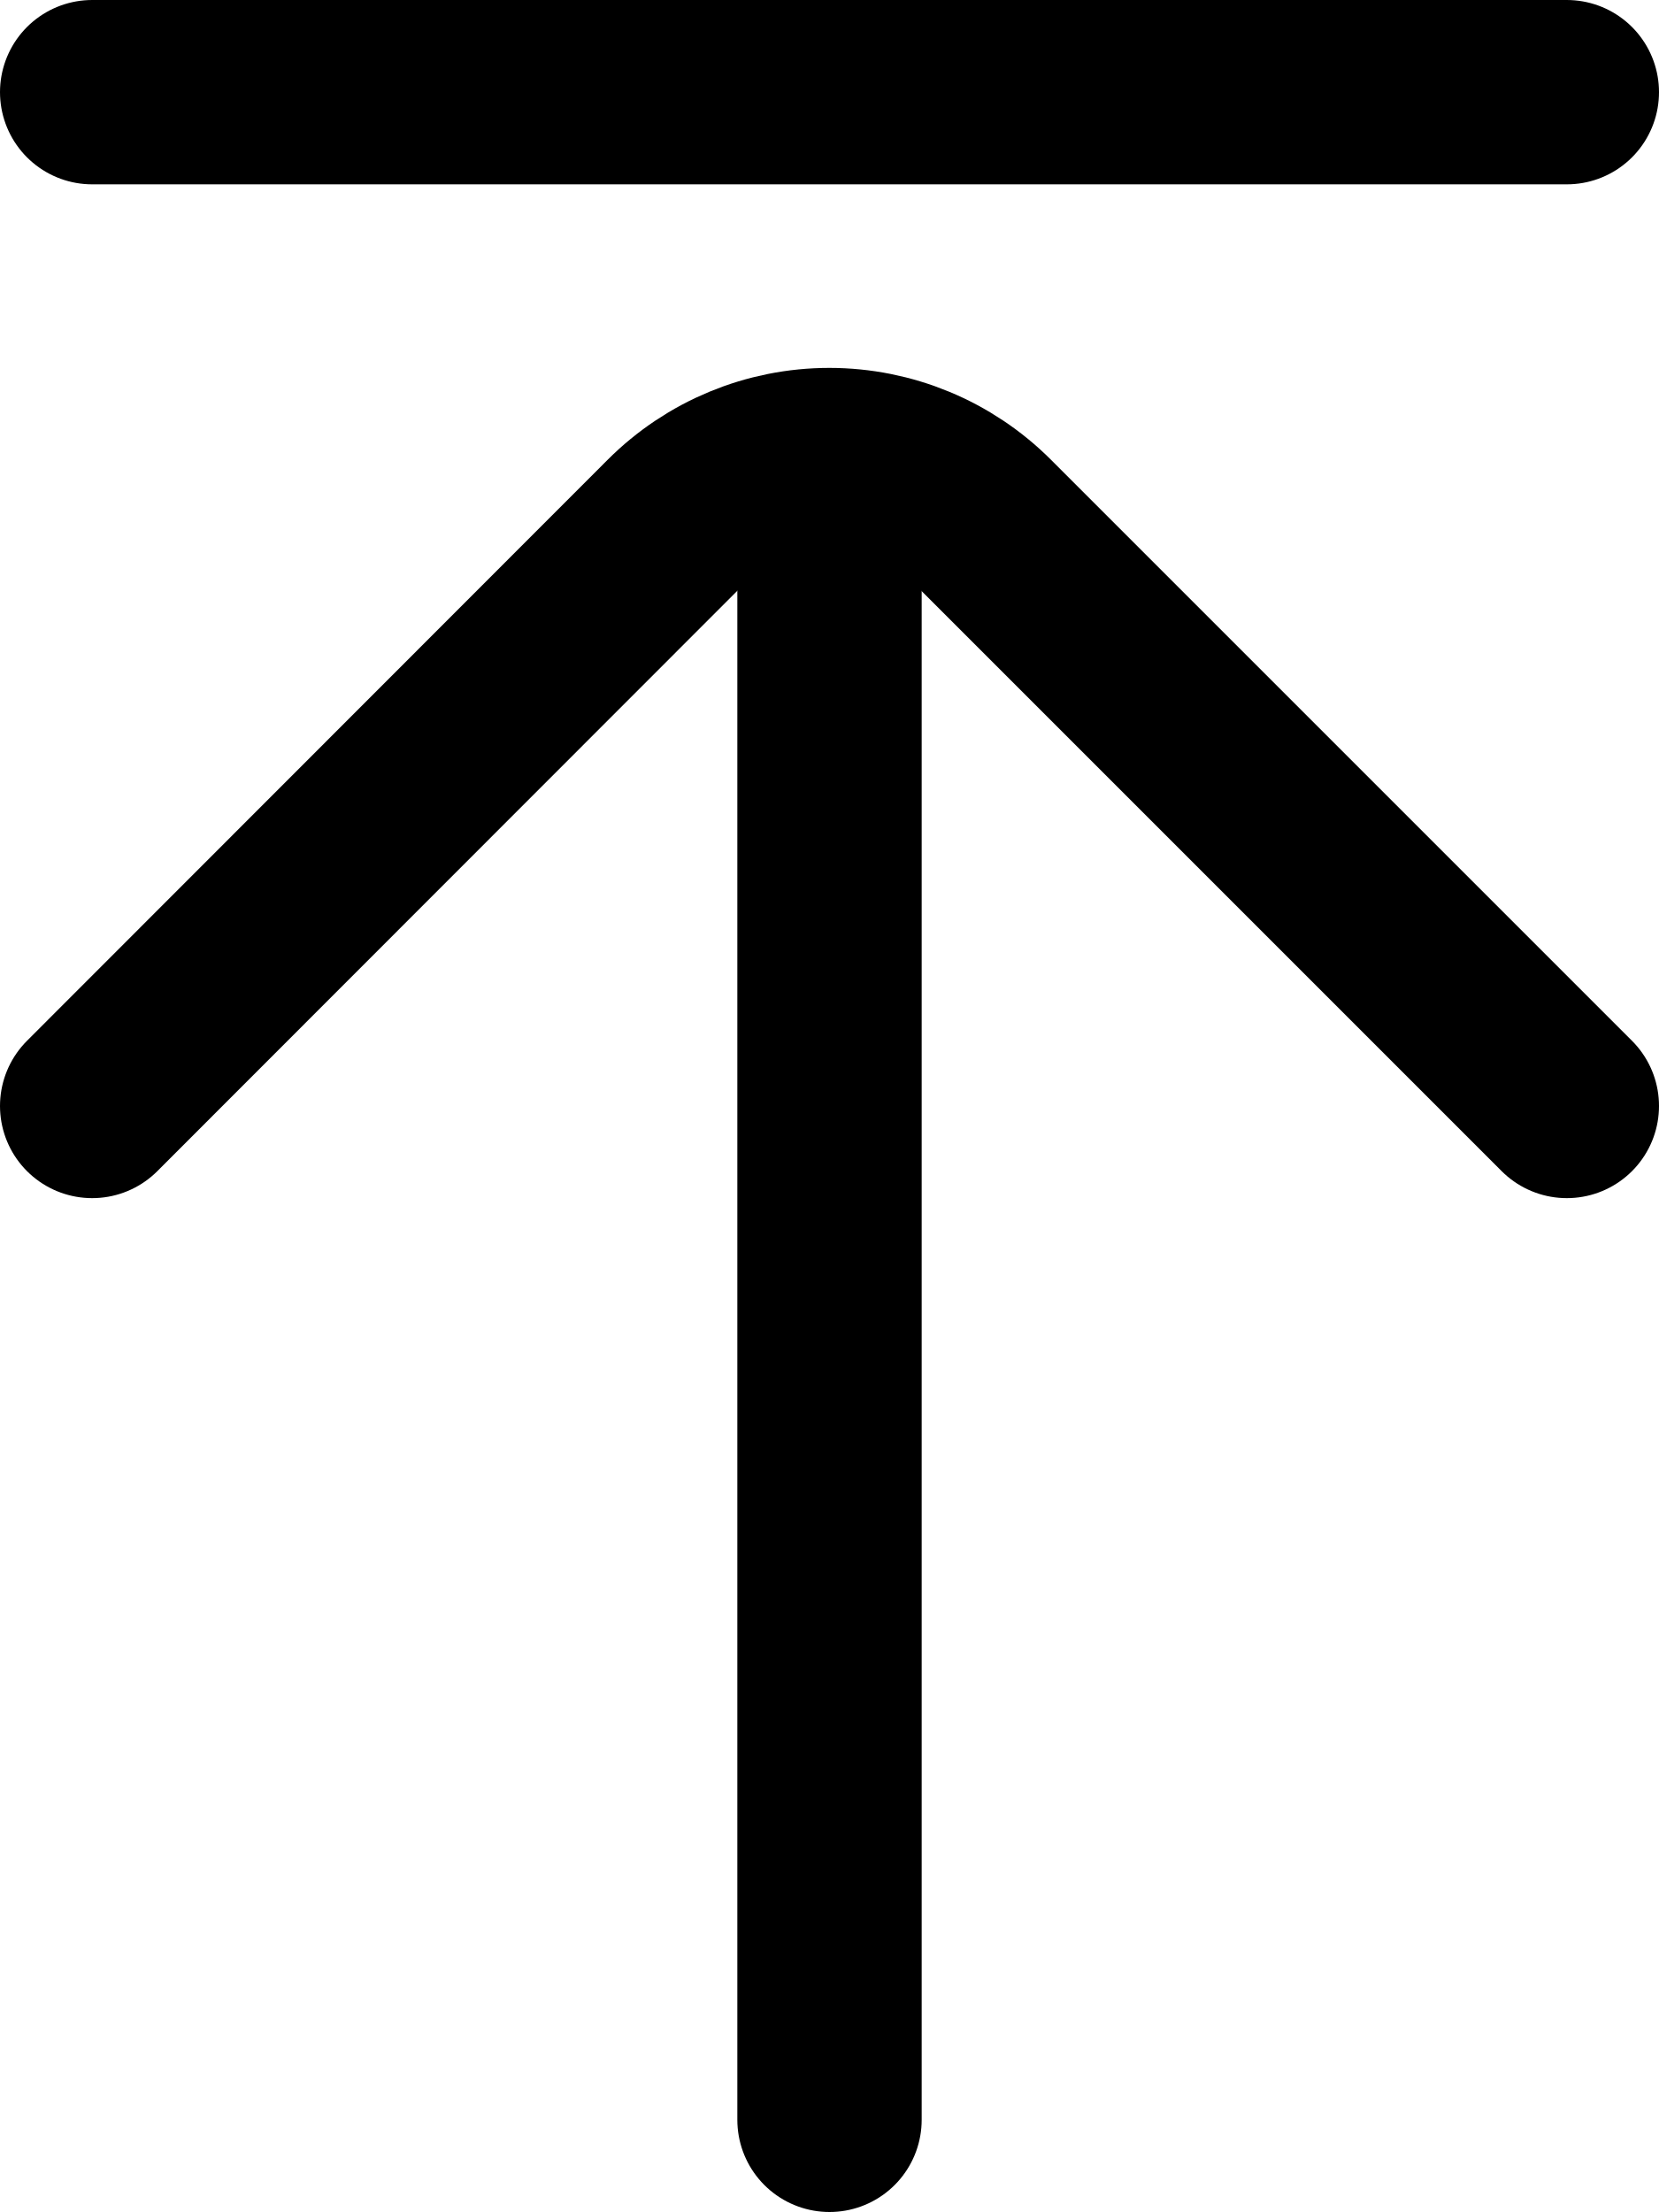
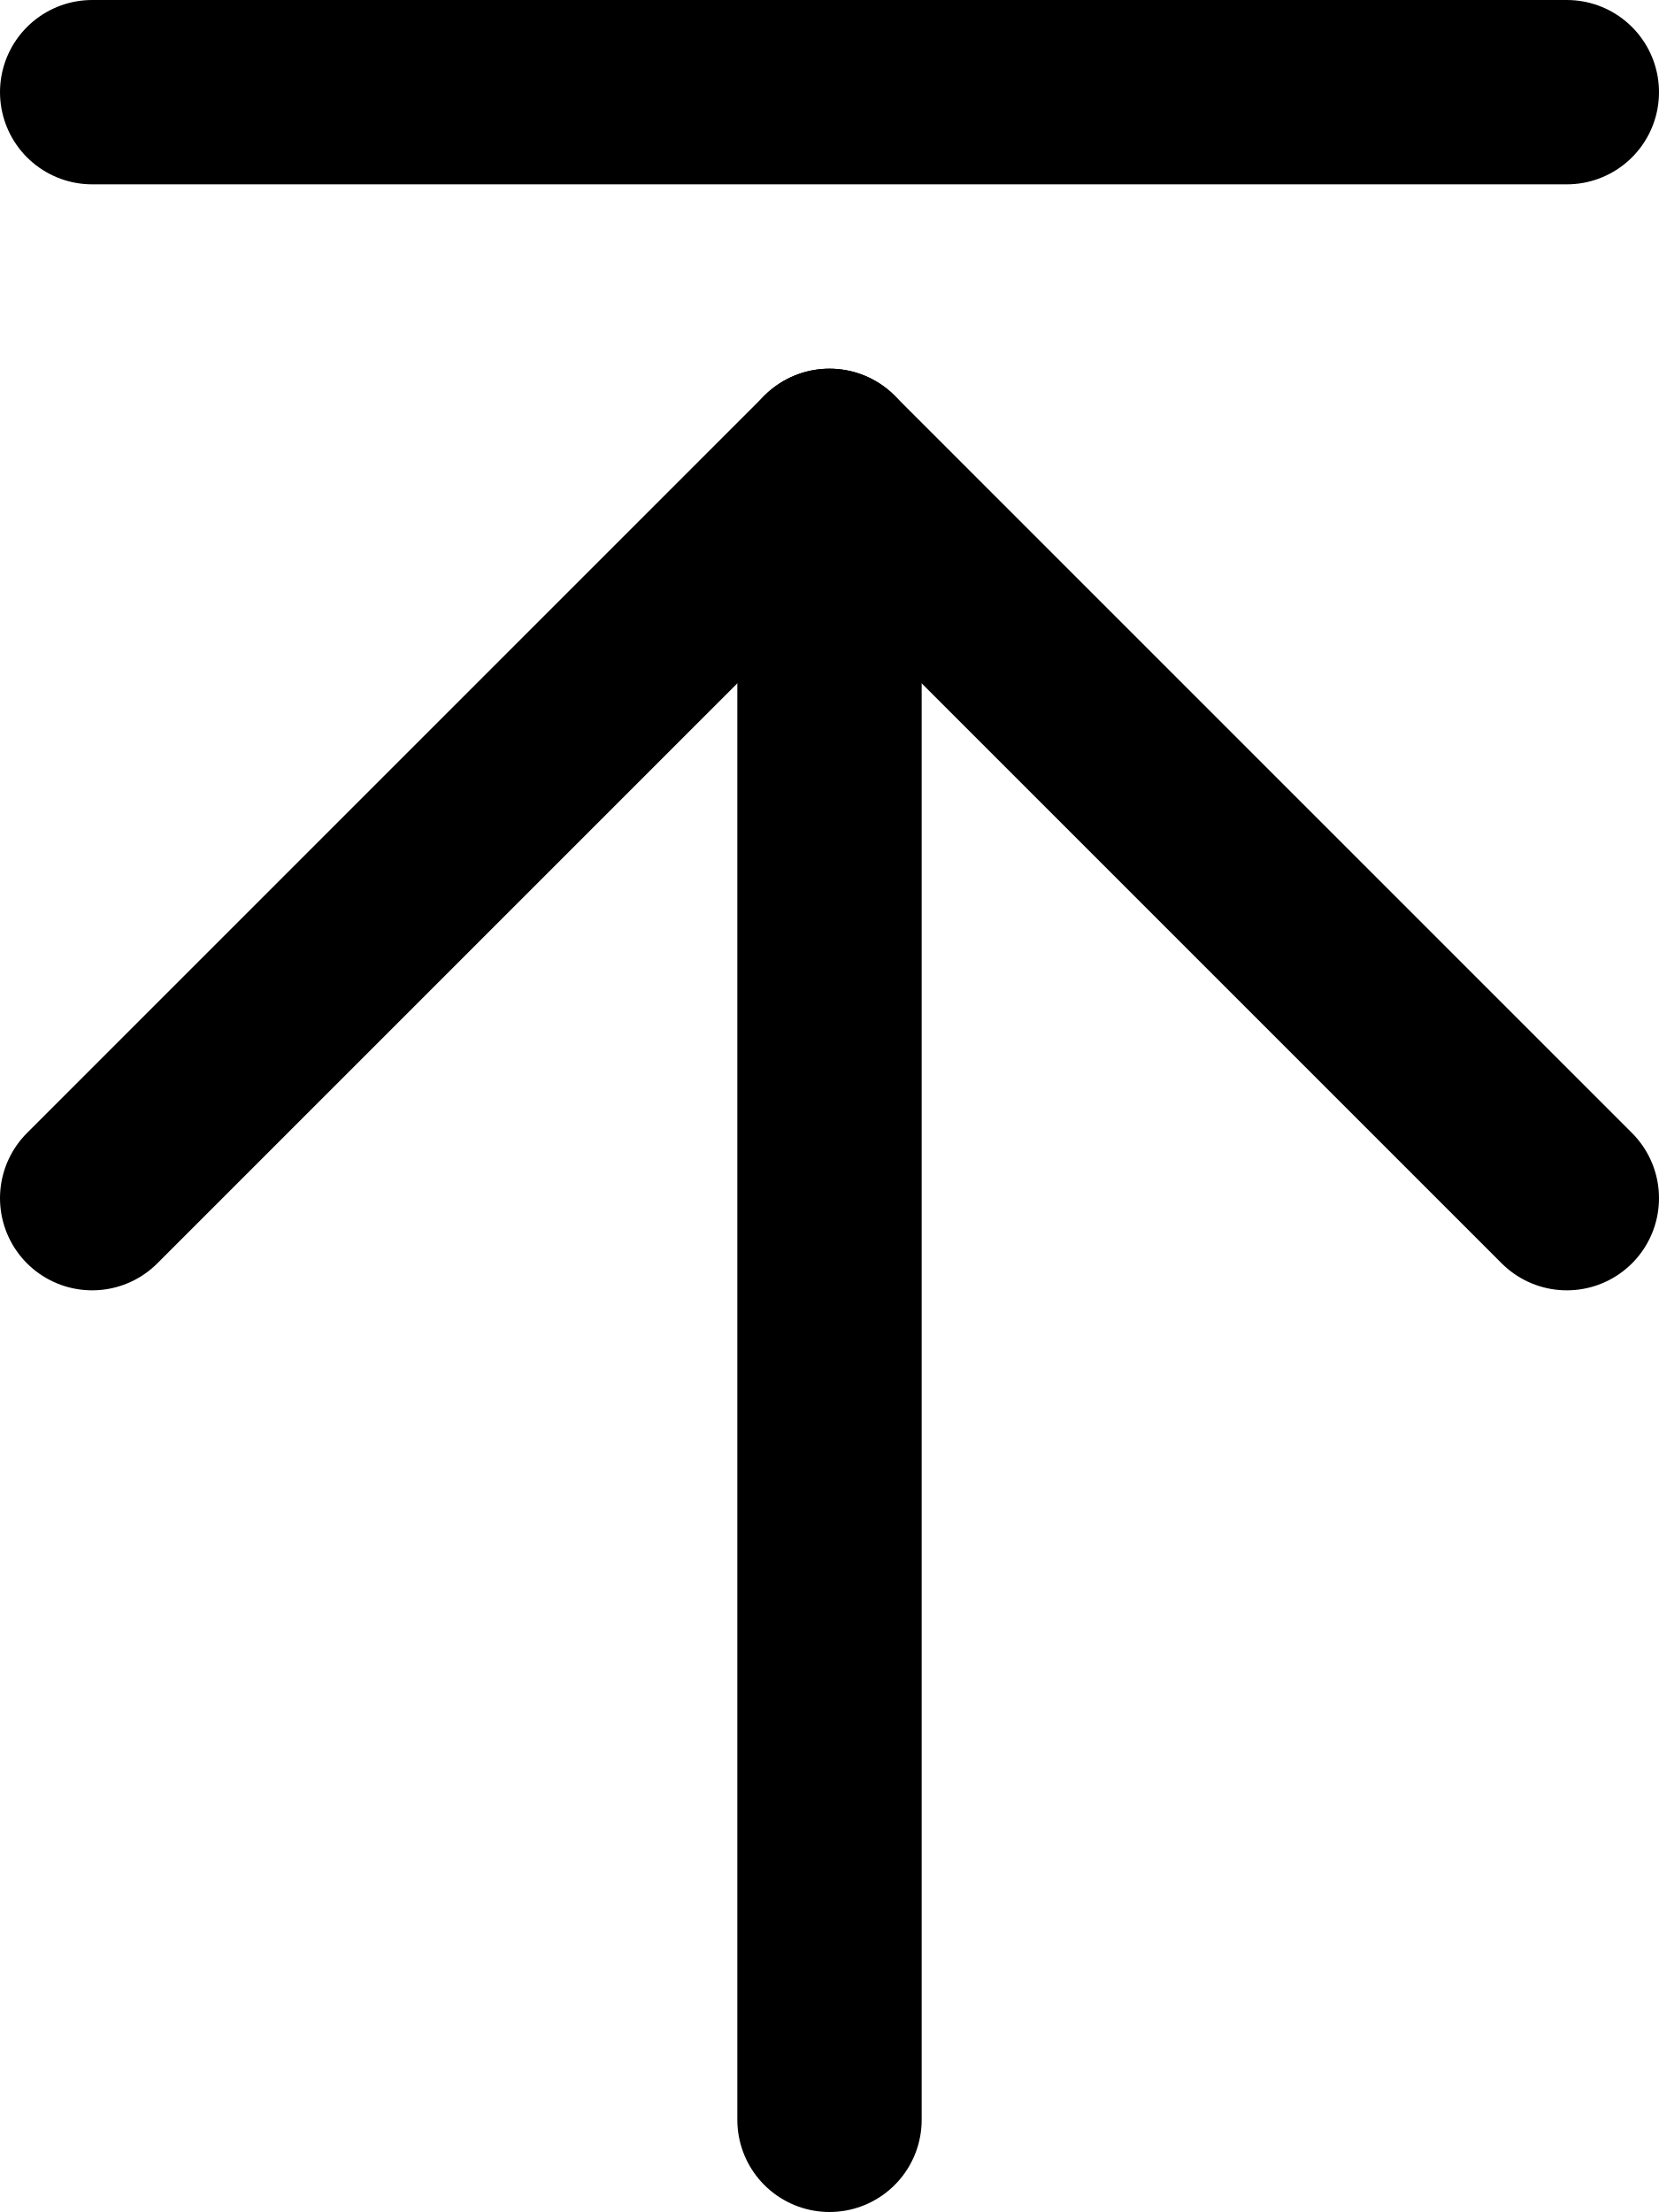
<svg xmlns="http://www.w3.org/2000/svg" width="4.5" height="6" viewBox="0 0 4.5 6" version="1.1" id="svg1">
-   <defs id="defs1">
-     </defs>
+   <defs id="defs1" />
  <g id="layer1">
    <g id="g1" transform="translate(-4,-8.5)" style="stroke:#000000;stroke-opacity:1">
-       <path style="fill:none;fill-opacity:1;stroke:#000000;stroke-width:0.5;stroke-linecap:round;stroke-linejoin:round;stroke-dasharray:none;stroke-opacity:1;paint-order:stroke fill markers" d="M 8.25,11.75 6.674,10.174 a 0.6,0.6 0 0 0 -0.849,0 L 4.25,11.75" id="path3" transform="translate(0,-0.2500984)" />
-       <path style="fill:none;stroke:#000000;stroke-width:0.5;stroke-linecap:round;stroke-linejoin:round;paint-order:fill markers stroke" d="m 6.25,10 v 4.25" id="path1" />
+       <path style="fill:none;fill-opacity:1;stroke:#000000;stroke-width:0.5;stroke-linecap:round;stroke-linejoin:round;stroke-dasharray:none;stroke-opacity:1;paint-order:stroke fill markers" d="m 8.25,11.75 -2,-2 -2,2" id="path3" />
+       <path style="fill:none;stroke:#000000;stroke-width:0.5;stroke-linecap:round;stroke-linejoin:round;paint-order:fill markers stroke" d="m 6.25,9.75 v 4.5" id="path1" />
      <path style="fill:#000000;stroke:#000000;stroke-width:0.5;stroke-linecap:round;stroke-linejoin:round;stroke-opacity:1;paint-order:fill markers stroke" d="m 4.25,8.75 h 4" id="path2" />
    </g>
  </g>
</svg>
